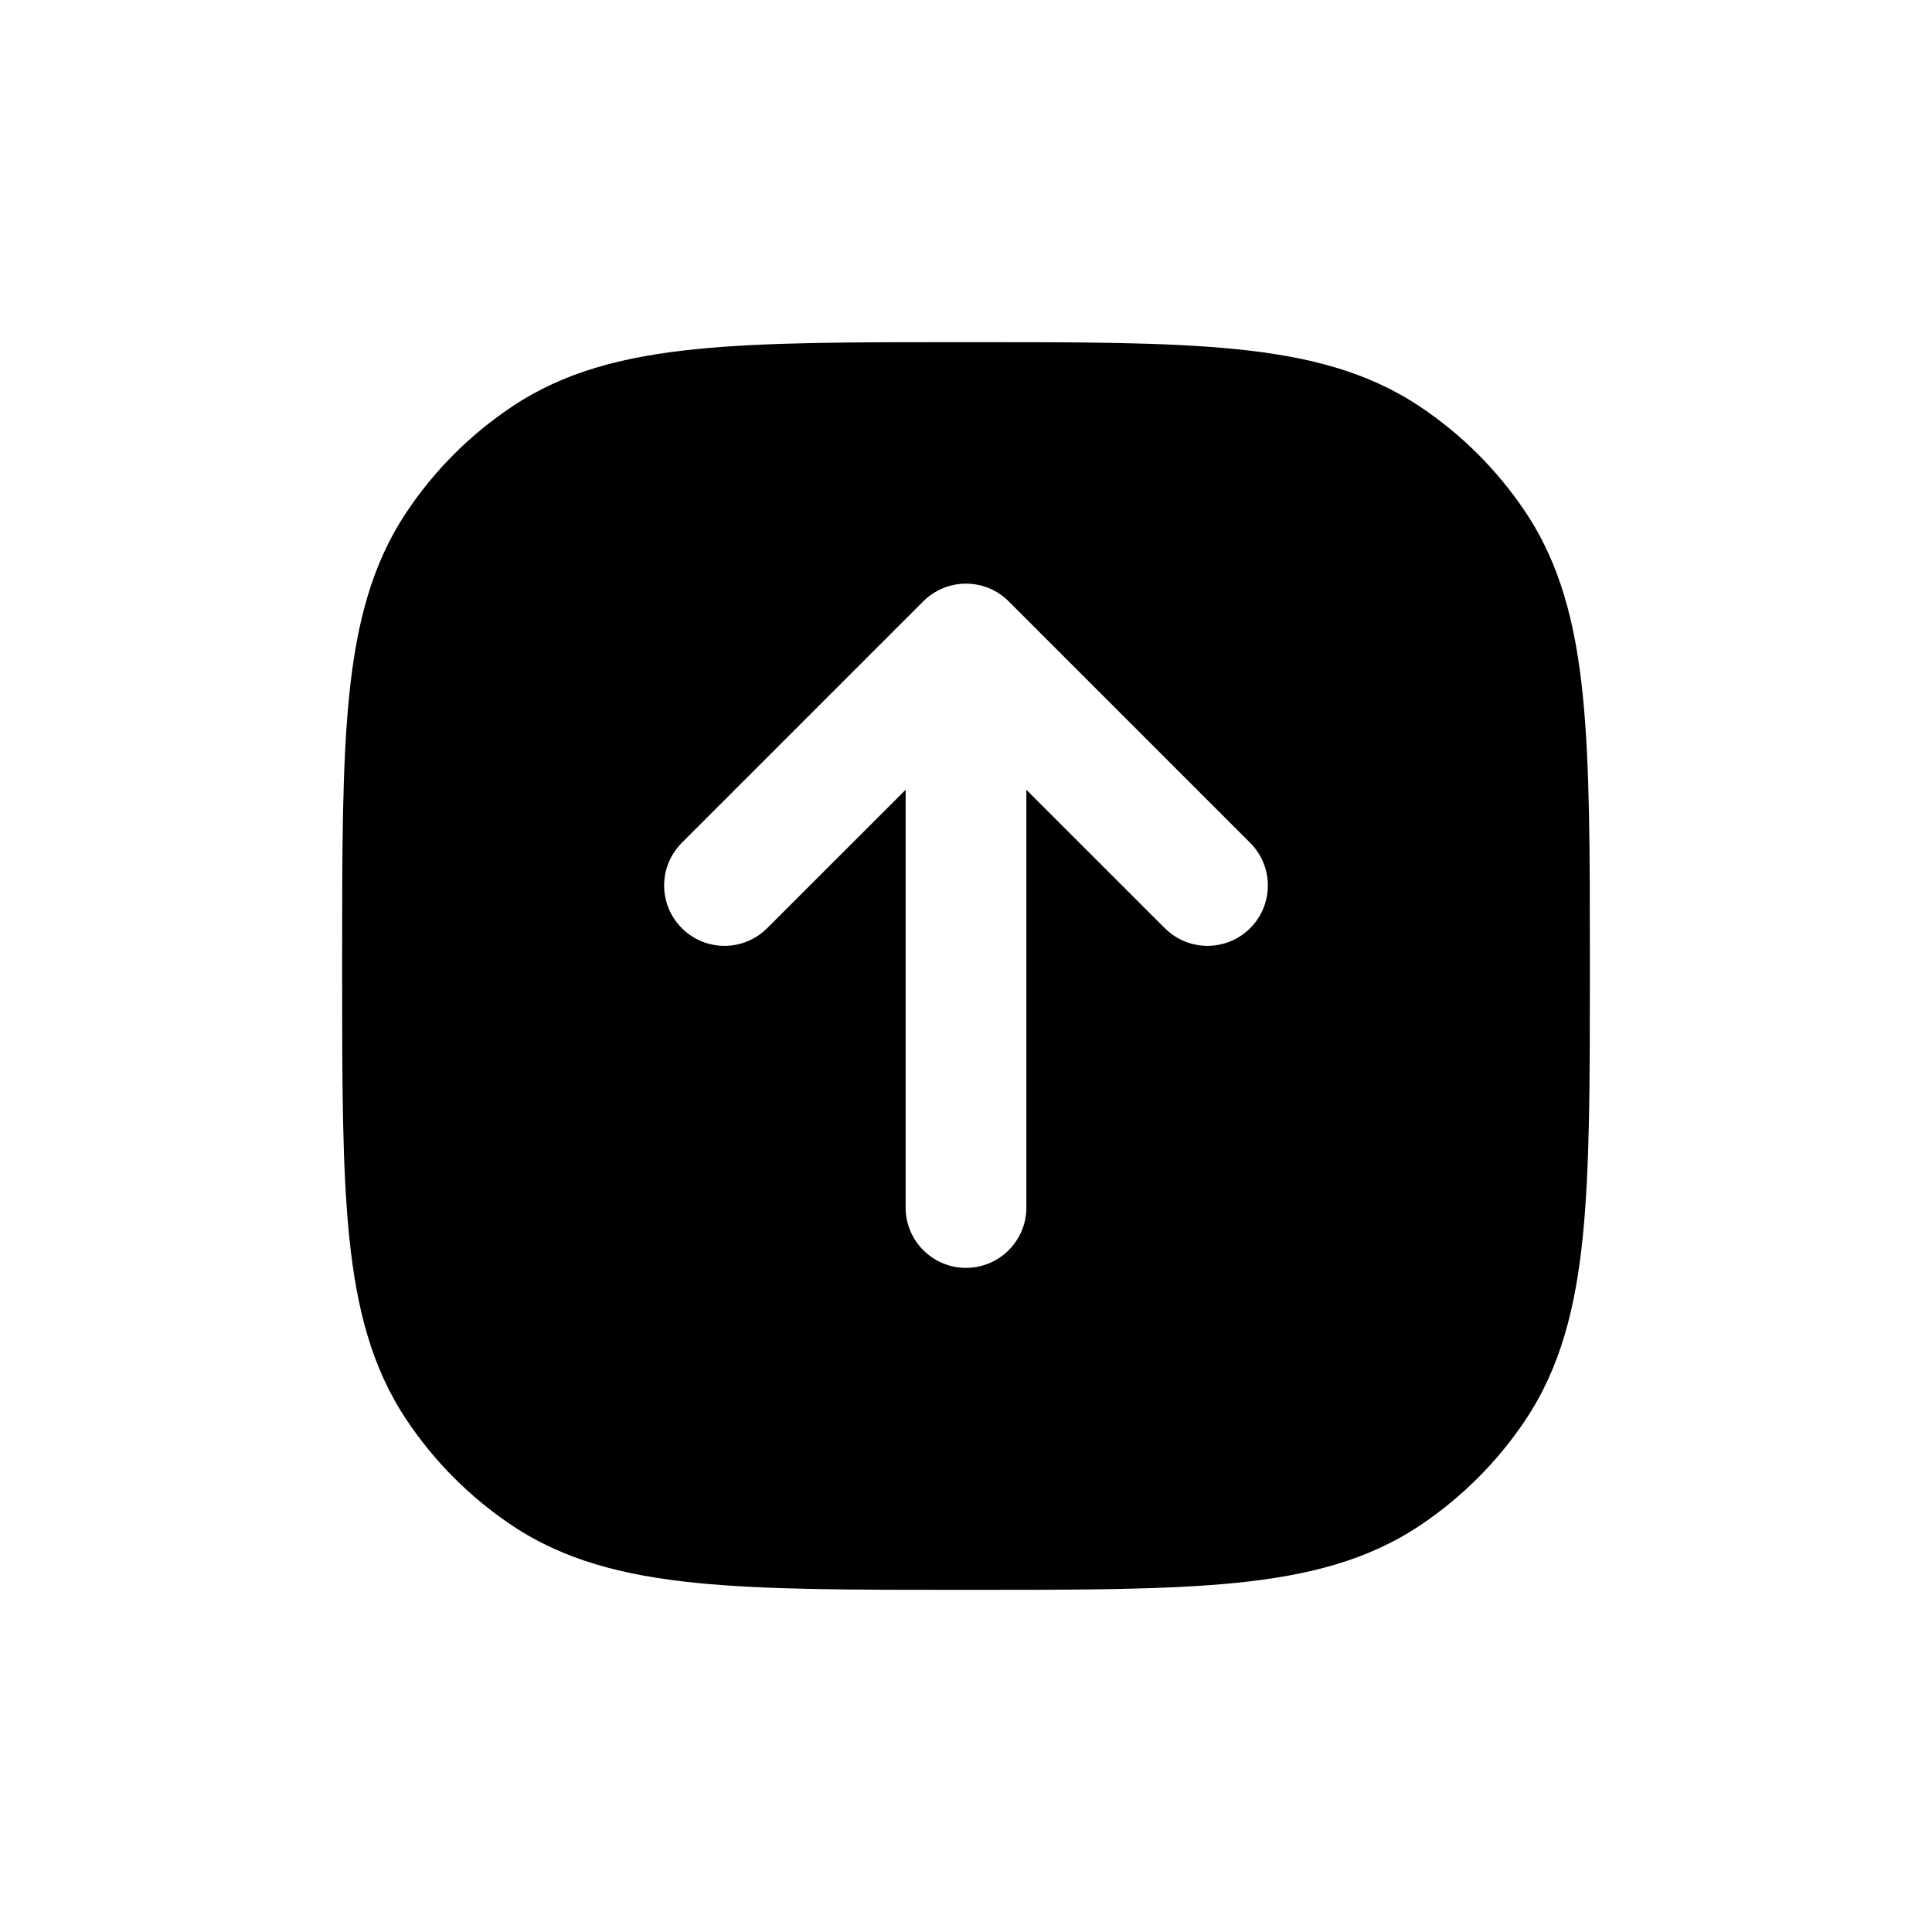
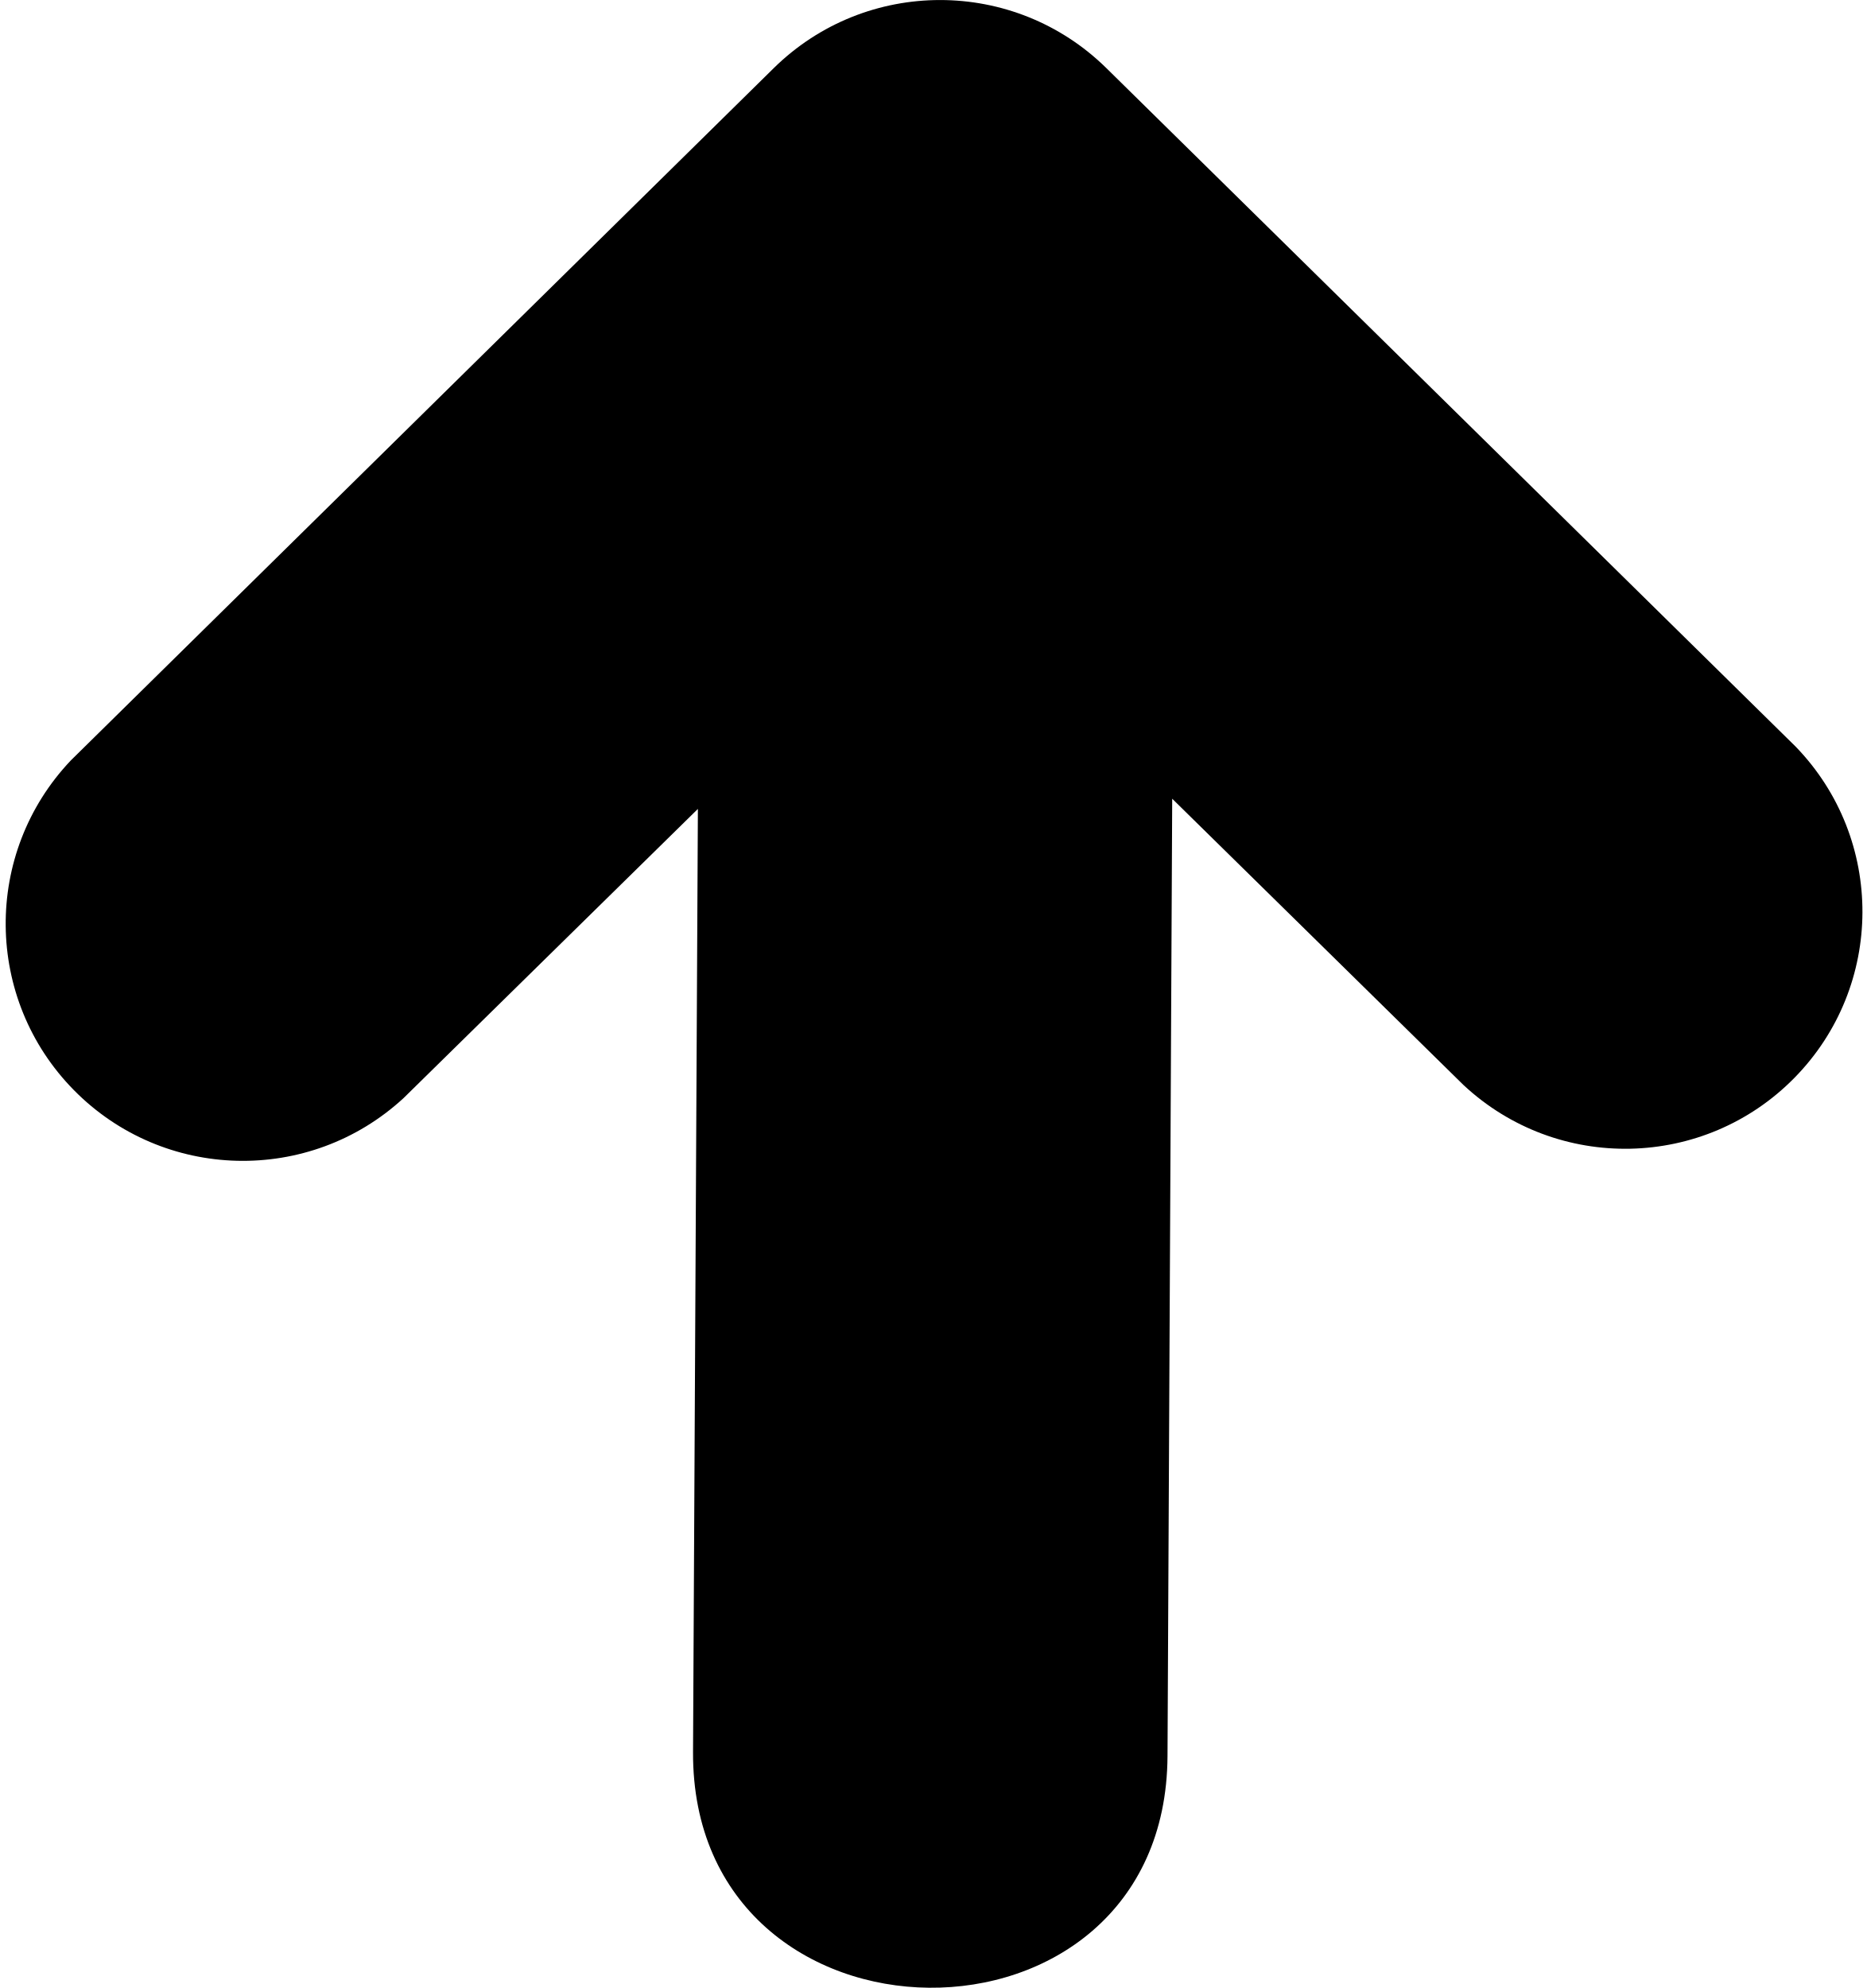
- <svg xmlns="http://www.w3.org/2000/svg" width="800px" height="800px" viewBox="0 0 24 24" fill="none">
-   <path fill-rule="evenodd" clip-rule="evenodd" d="M19.75 12.042V11.958C19.75 10.589 19.75 9.504 19.662 8.638C19.572 7.75 19.383 7.009 18.95 6.361C18.603 5.842 18.158 5.397 17.639 5.051C16.991 4.617 16.25 4.428 15.362 4.338C14.496 4.25 13.411 4.25 12.042 4.25H11.958C10.589 4.25 9.504 4.25 8.638 4.338C7.75 4.428 7.009 4.617 6.361 5.051C5.842 5.397 5.397 5.842 5.051 6.361C4.617 7.009 4.428 7.75 4.338 8.638C4.25 9.504 4.25 10.589 4.25 11.958V12.042C4.25 13.411 4.25 14.496 4.338 15.362C4.428 16.25 4.617 16.991 5.051 17.639C5.397 18.158 5.842 18.603 6.361 18.95C7.009 19.383 7.75 19.572 8.638 19.662C9.504 19.75 10.589 19.75 11.958 19.75H12.042C13.411 19.75 14.496 19.75 15.362 19.662C16.25 19.572 16.991 19.383 17.639 18.95C18.158 18.603 18.603 18.158 18.95 17.639C19.383 16.991 19.572 16.25 19.662 15.362C19.75 14.496 19.75 13.411 19.75 12.042ZM14.47 11.53C14.763 11.823 15.237 11.823 15.53 11.53C15.823 11.237 15.823 10.763 15.53 10.47L12.53 7.47C12.237 7.177 11.763 7.177 11.47 7.47L8.47 10.47C8.177 10.763 8.177 11.237 8.47 11.53C8.763 11.823 9.237 11.823 9.53 11.53L11.25 9.811L11.25 15C11.25 15.414 11.586 15.75 12 15.75C12.414 15.75 12.75 15.414 12.75 15V9.811L14.47 11.53Z" fill="#000000" />
+ <svg xmlns="http://www.w3.org/2000/svg" id="Layer_1" data-name="Layer 1" viewBox="0 0 115.4 122.88">
+   <path d="M24.94,67.88A14.66,14.66,0,0,1,4.38,47L47.83,4.21a14.66,14.66,0,0,1,20.56,0L111,46.15A14.66,14.66,0,0,1,90.46,67.06l-18-17.69-.29,59.17c-.1,19.28-29.42,19-29.33-.25L43.14,50,24.94,67.88Z" />
</svg>
